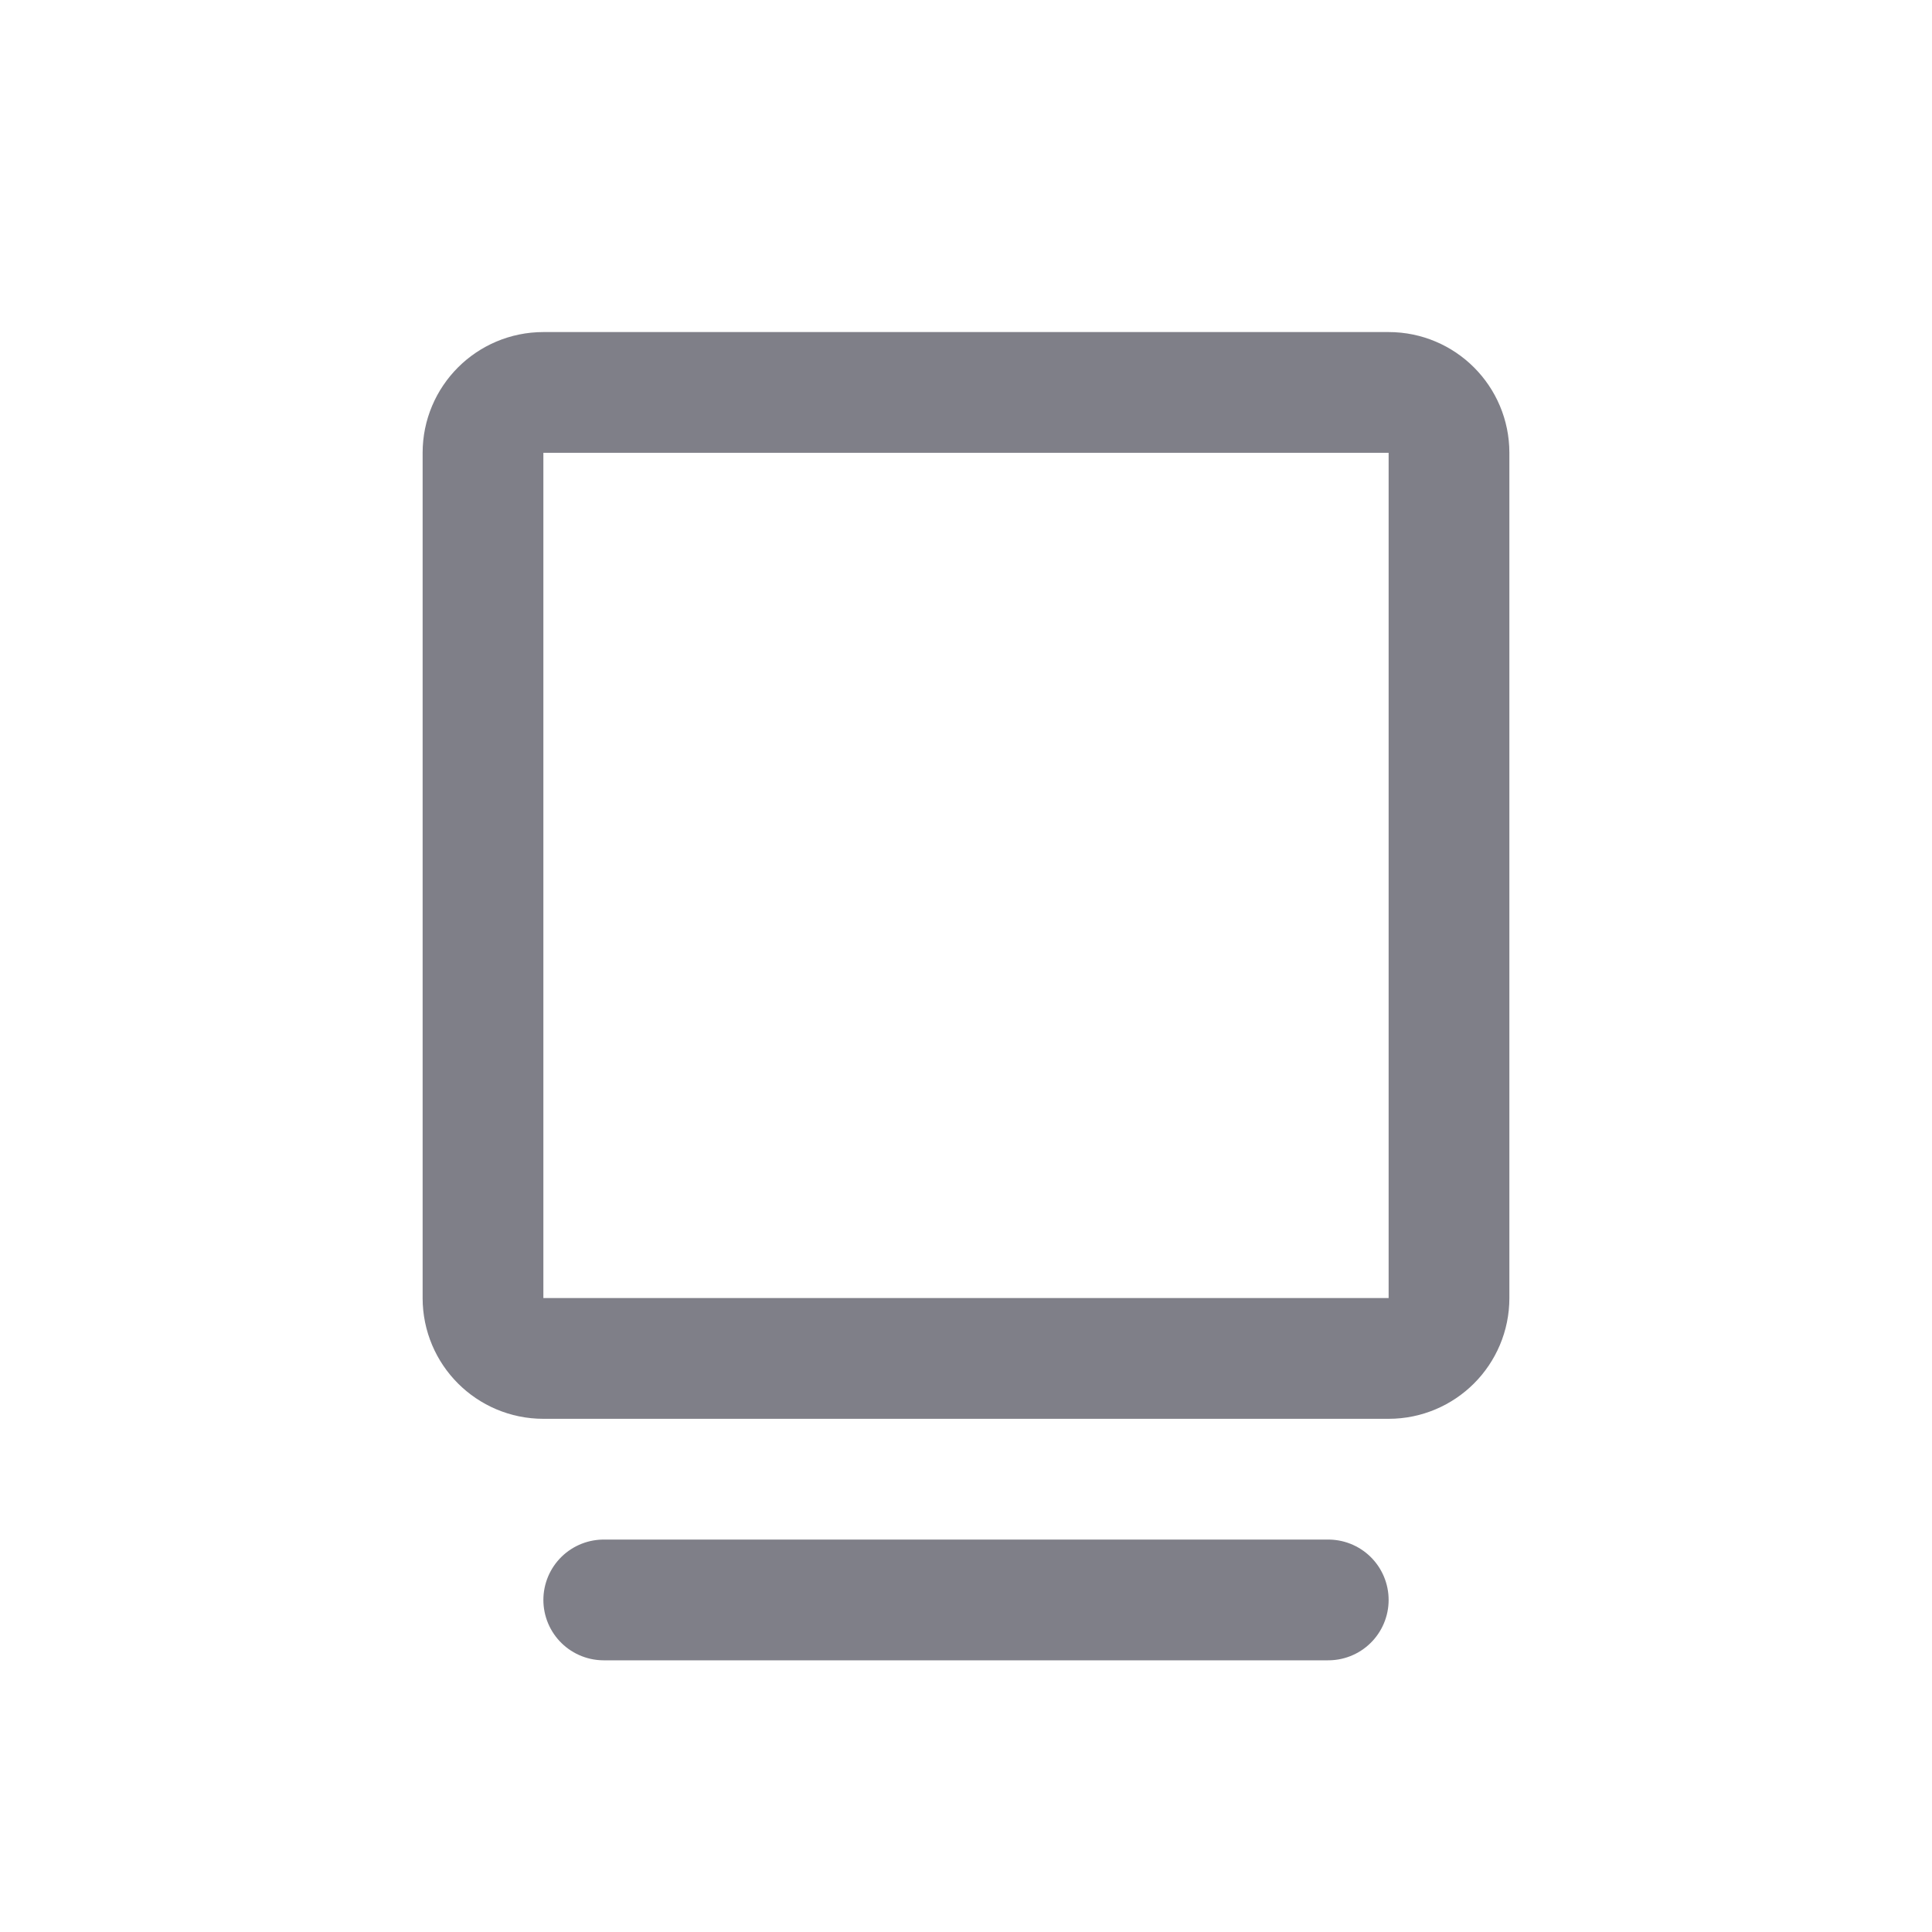
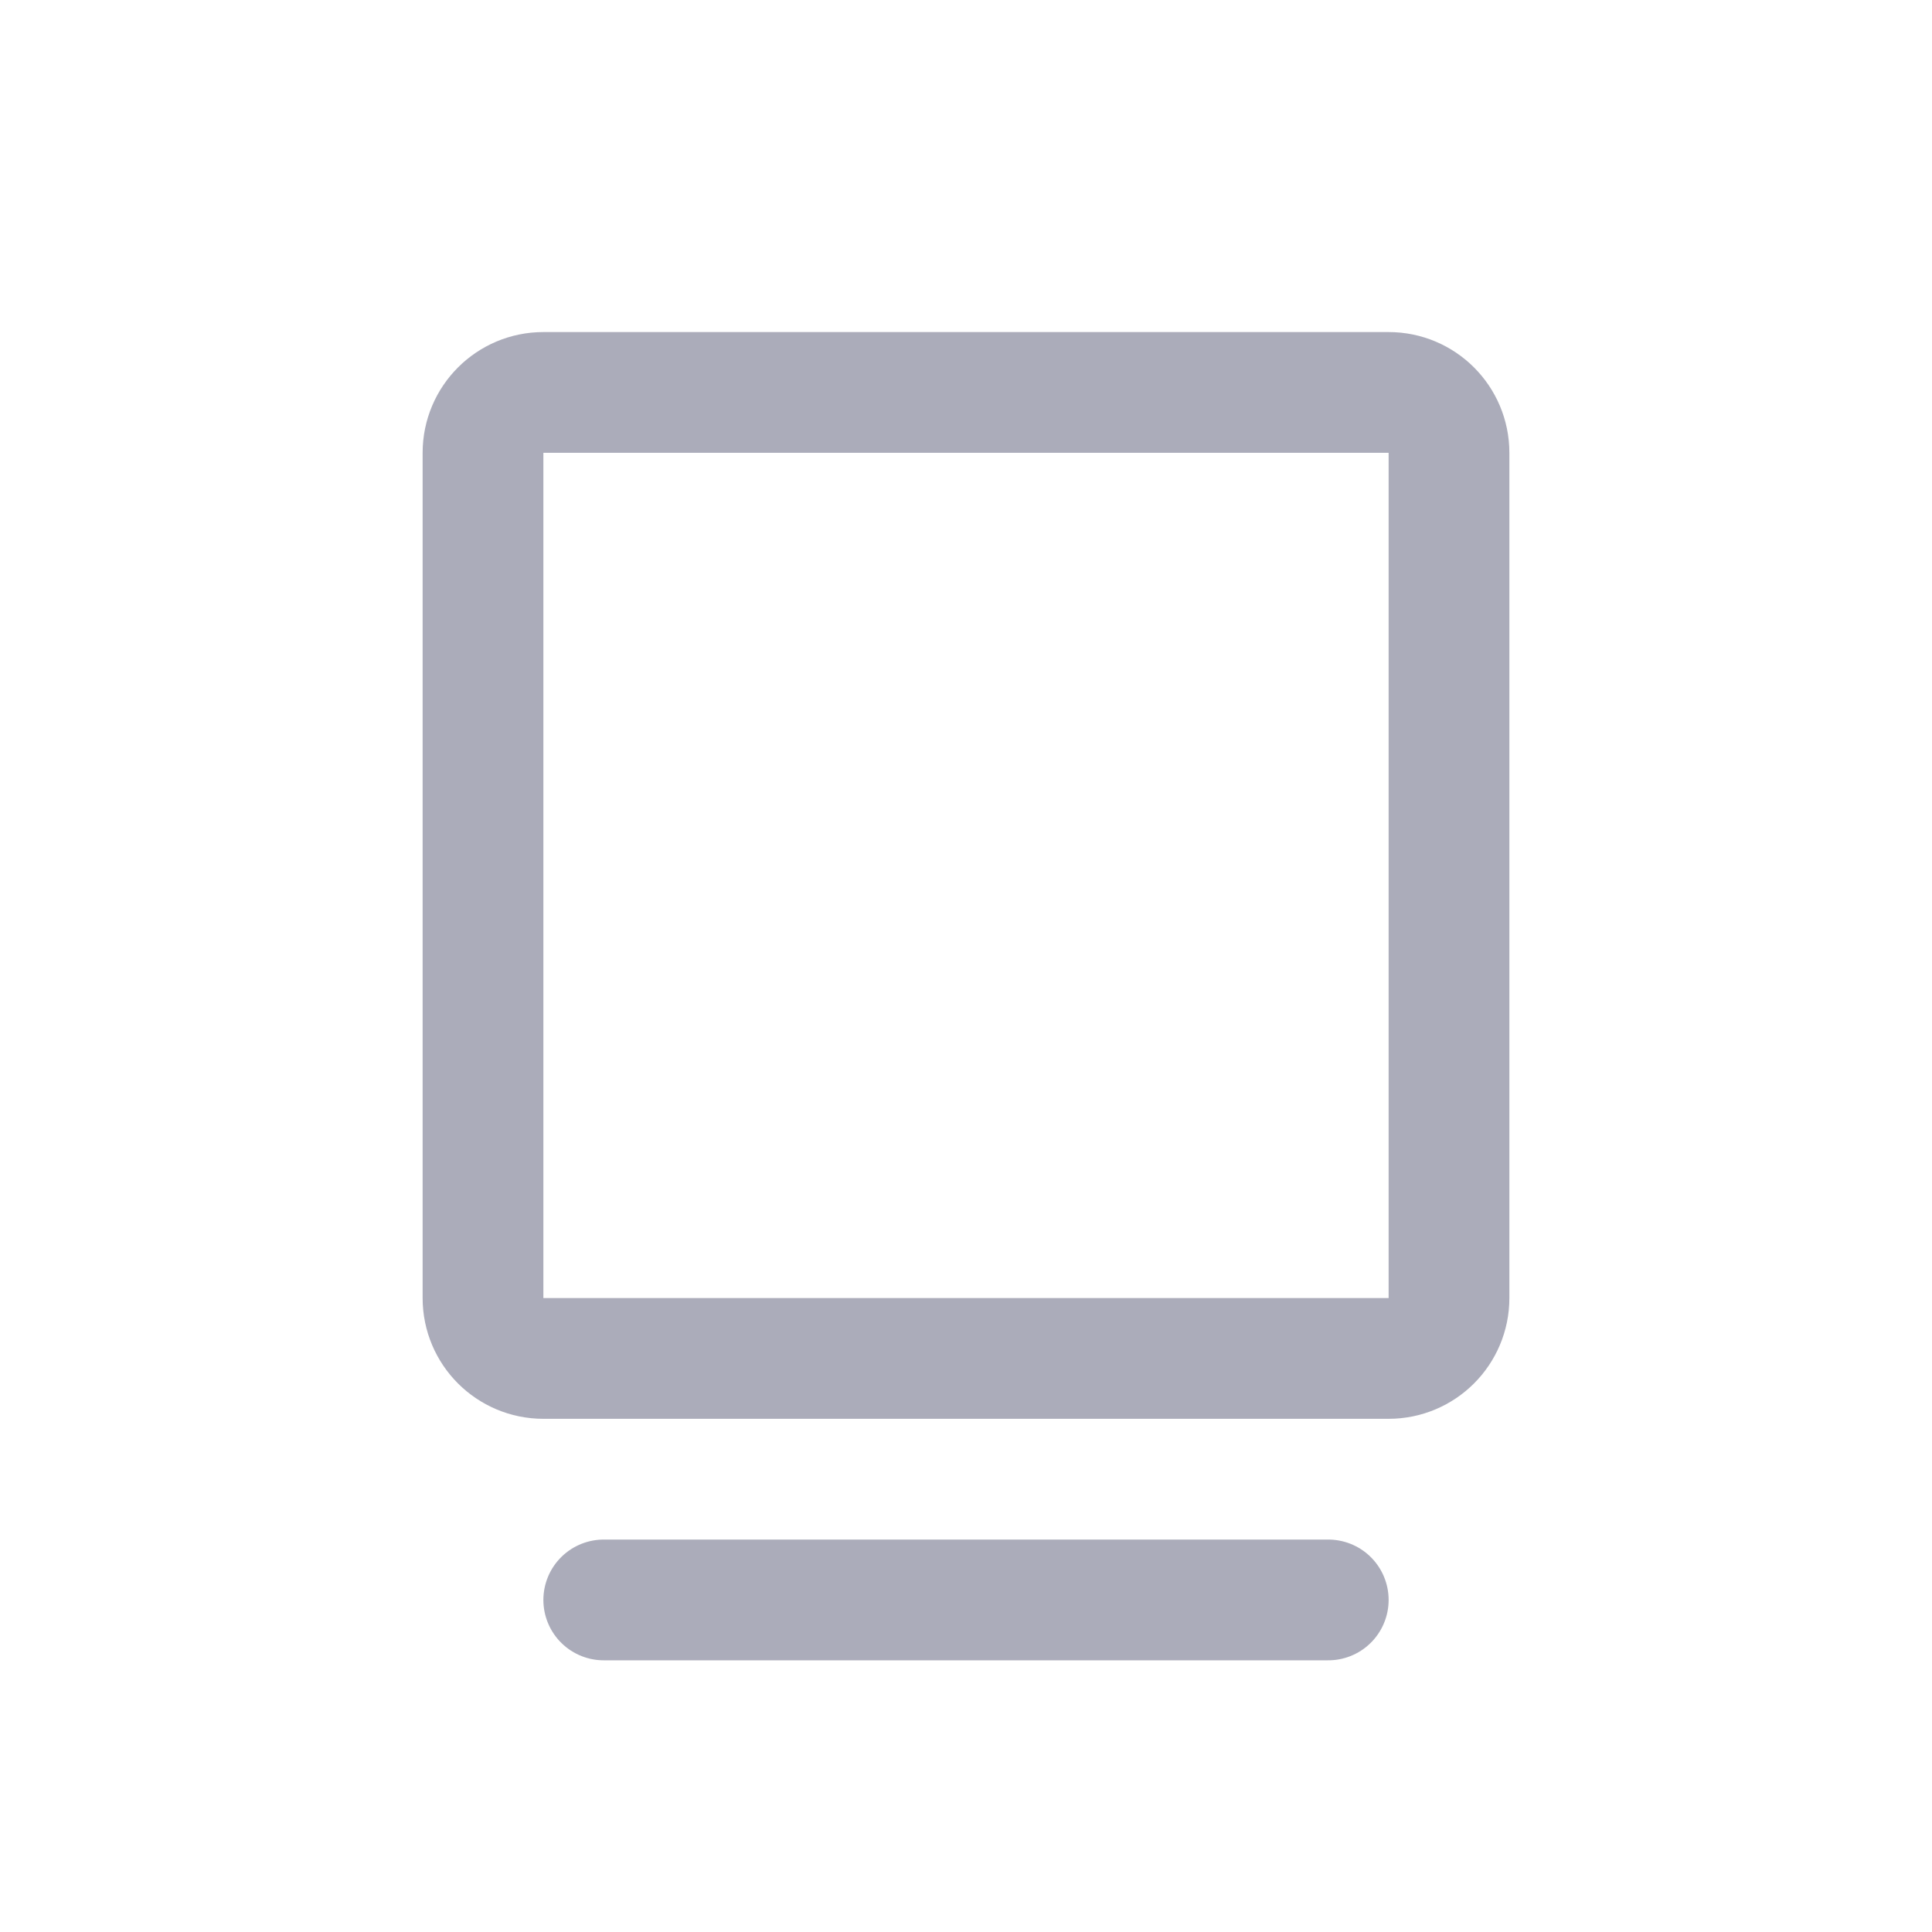
<svg xmlns="http://www.w3.org/2000/svg" width="128" height="128" viewBox="0 0 128 128" fill="none">
-   <rect x="32" y="26" width="64" height="64" rx="4" stroke="#7F7F88" stroke-width="8" />
-   <path d="M40 106H88" stroke="#7F7F88" stroke-width="8" stroke-linecap="round" />
+   <rect x="32" y="26" width="64" height="64" rx="4" stroke="#ABACBA" stroke-width="8" />
+   <path d="M40 106H88" stroke="#ABACBA" stroke-width="8" stroke-linecap="round" />
</svg>
